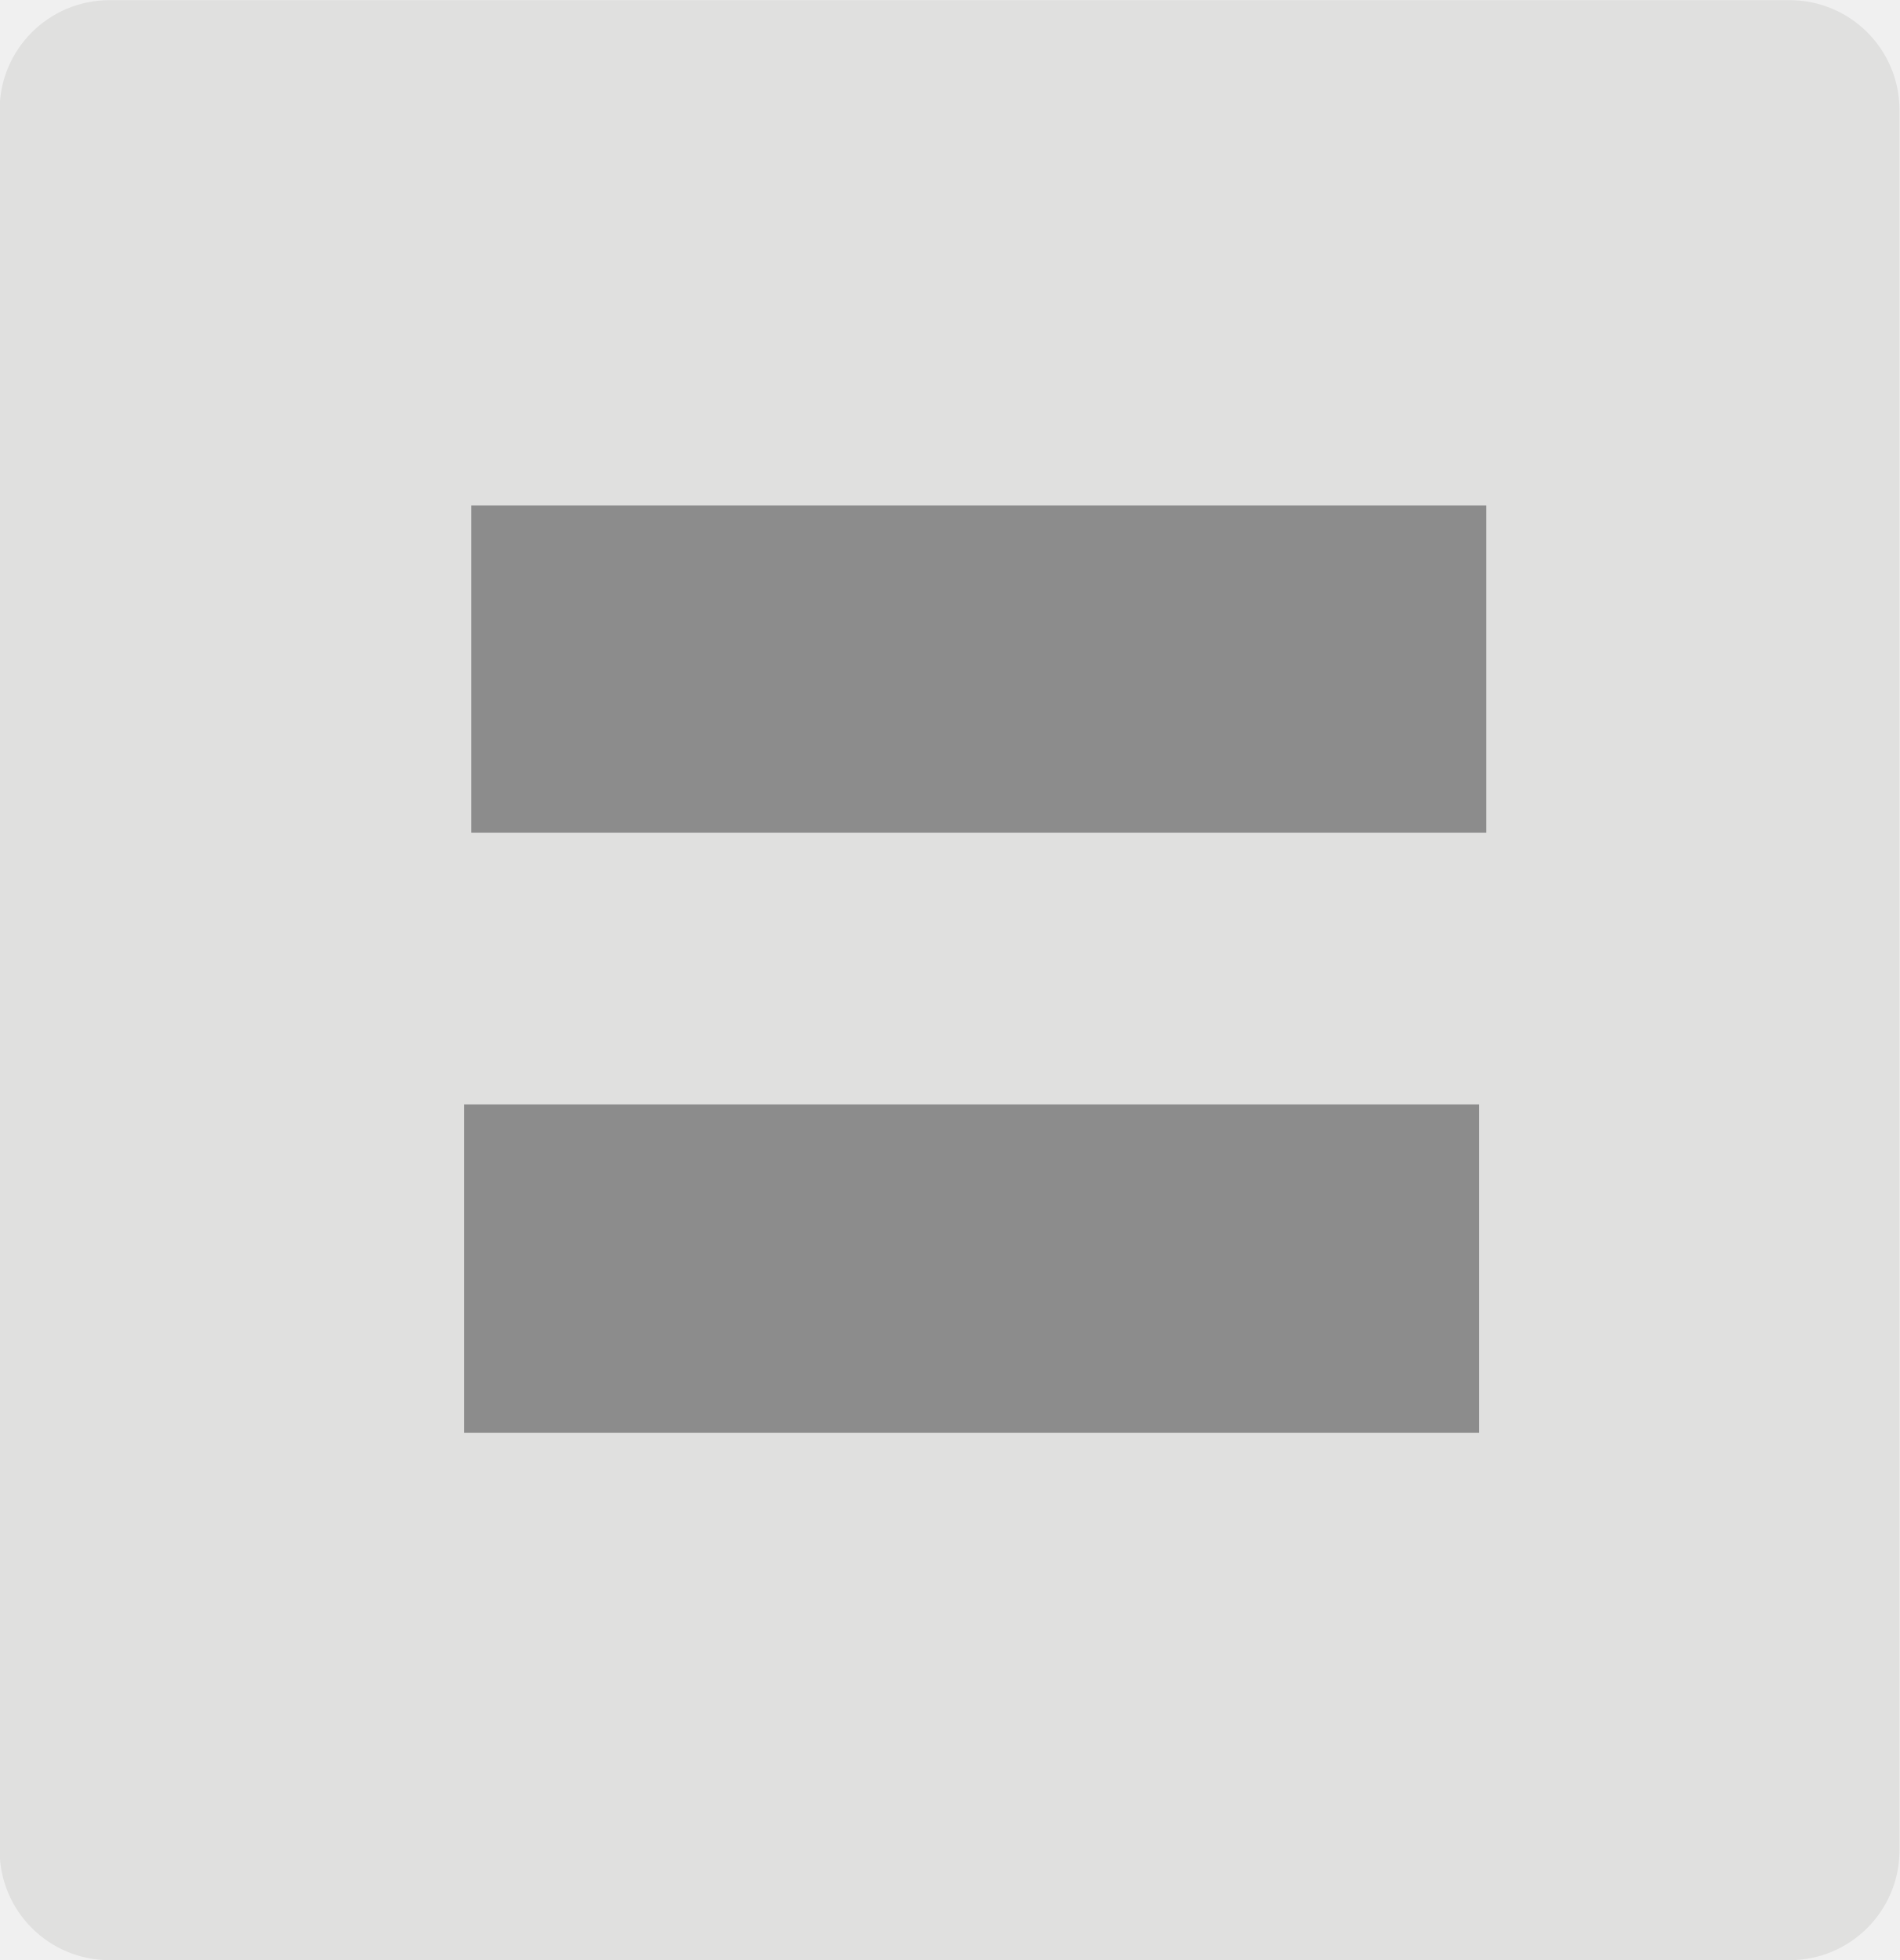
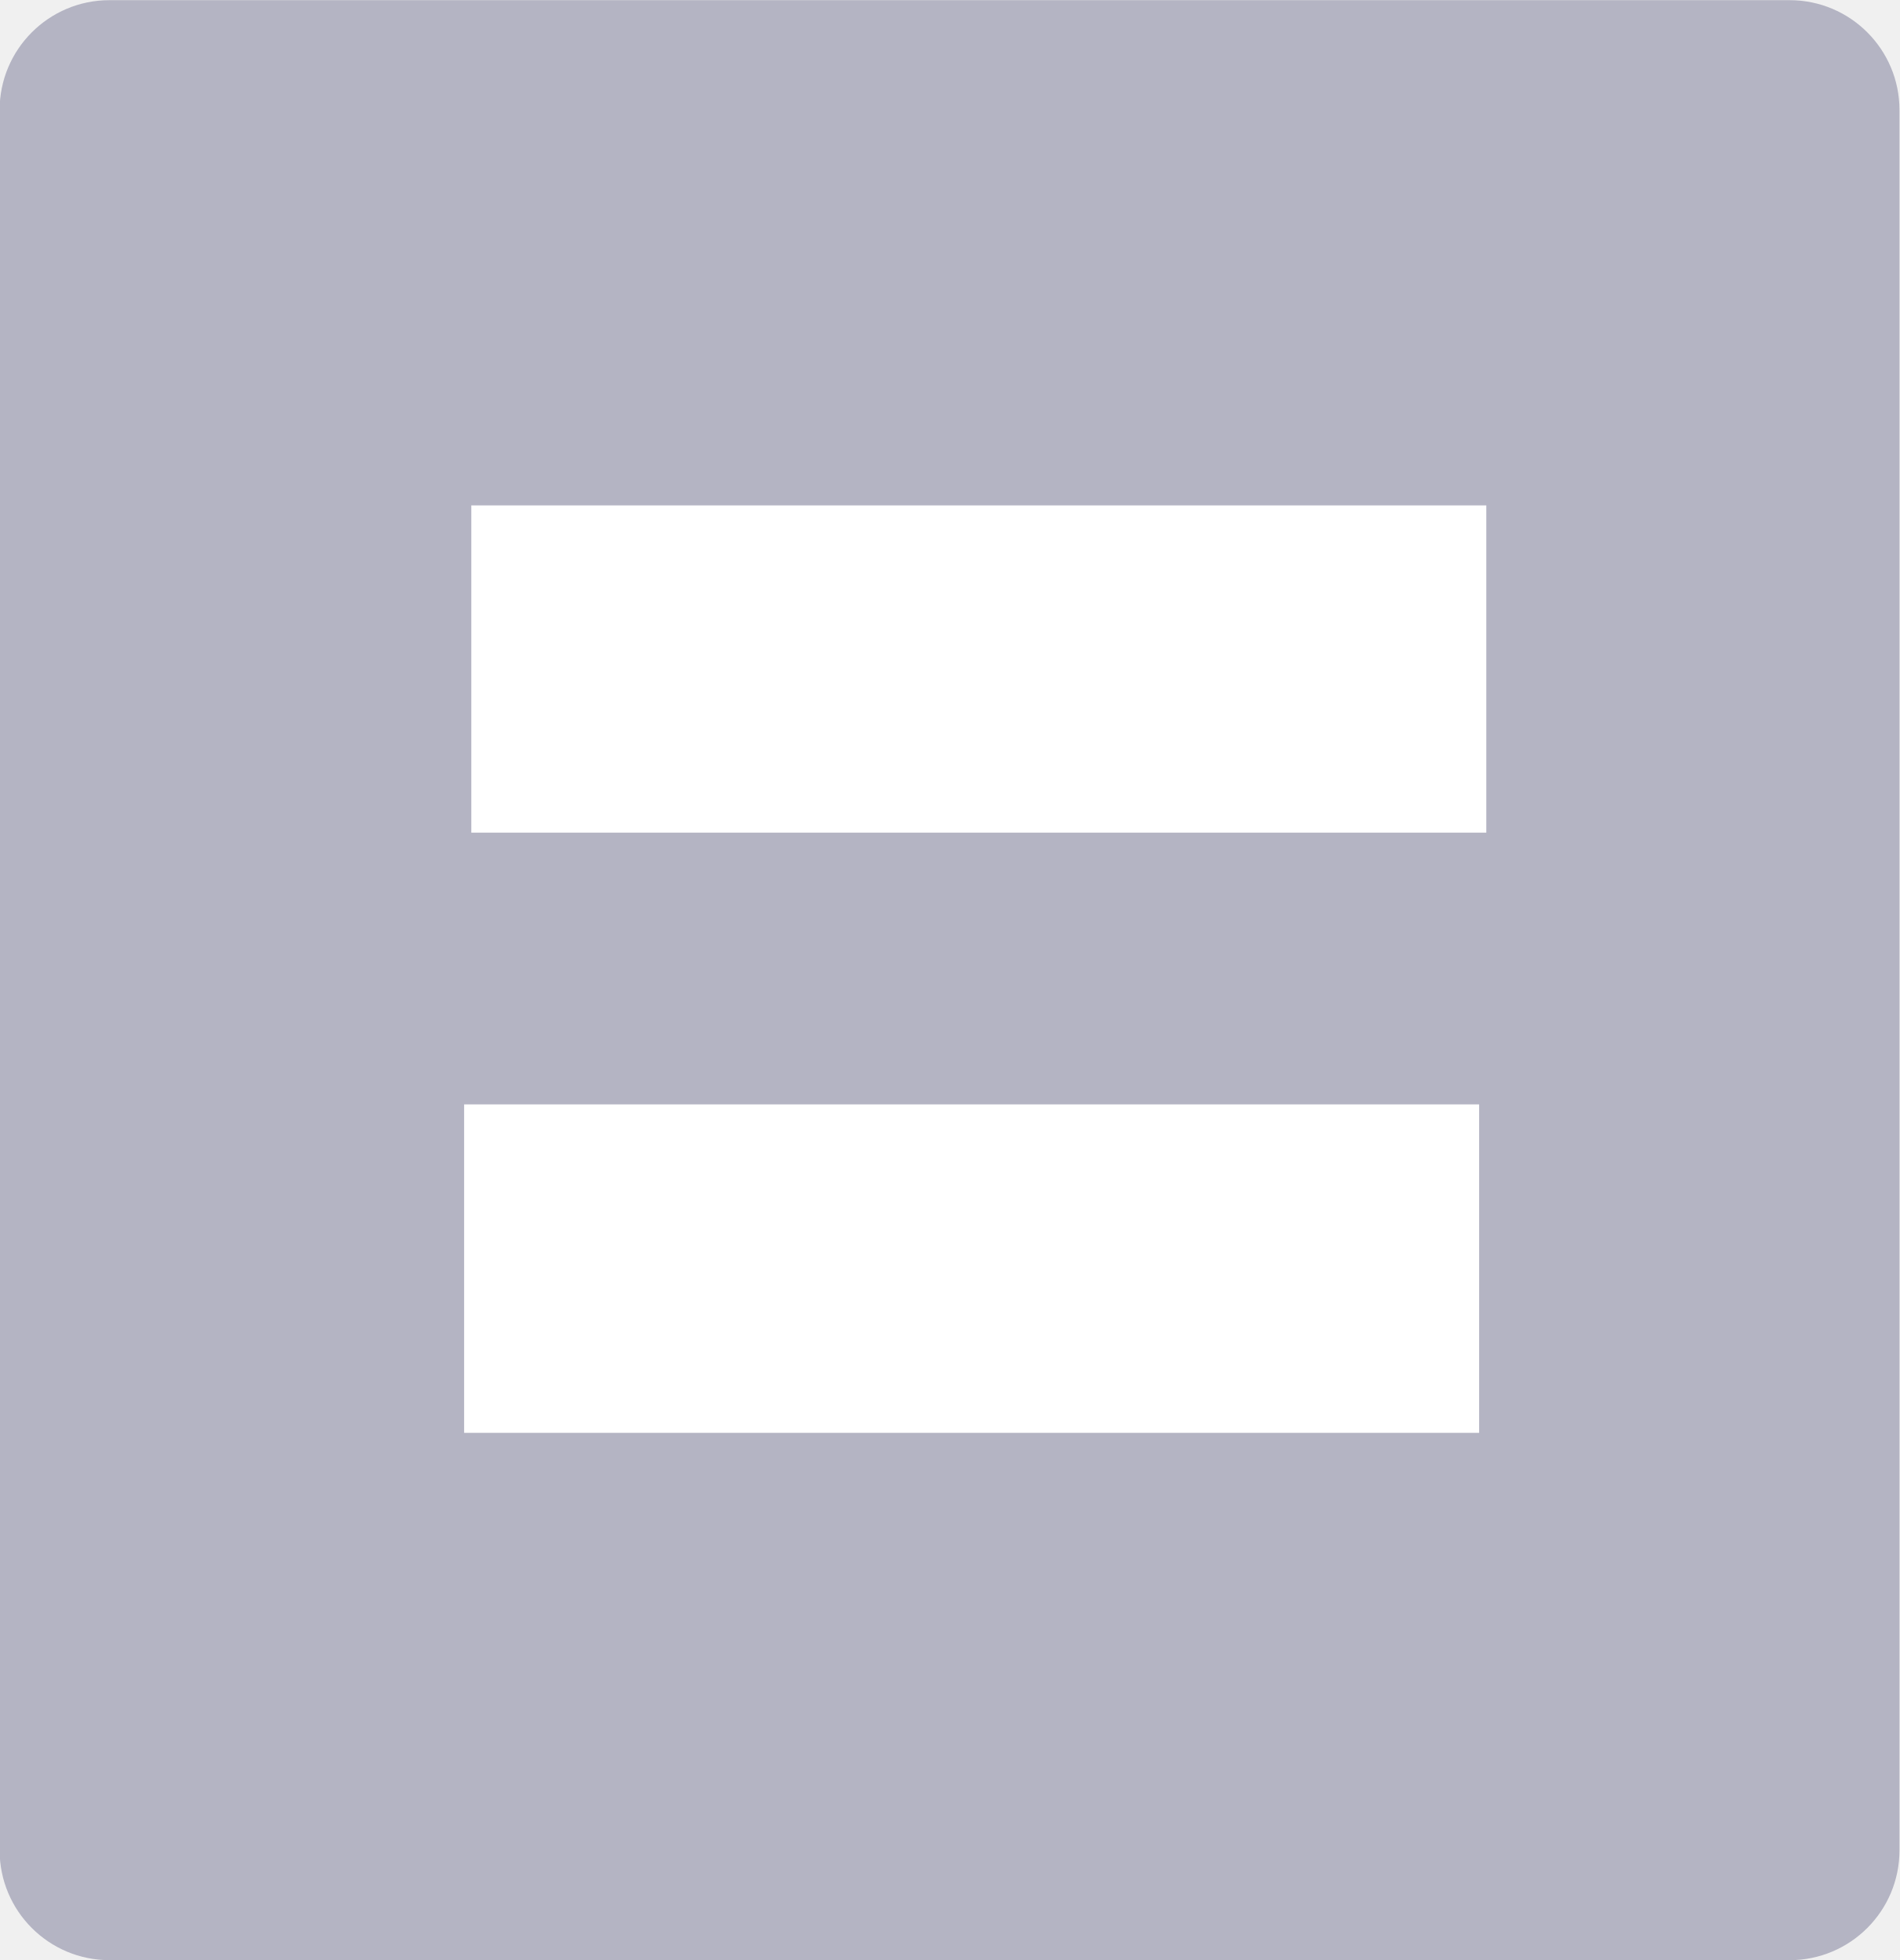
<svg xmlns="http://www.w3.org/2000/svg" xmlns:xlink="http://www.w3.org/1999/xlink" width="1.591mm" height="1.641mm" viewBox="0 0 1.591 1.641" version="1.1" id="svg8">
  <defs id="defs2">
    <linearGradient id="linearGradient831">
      <stop style="stop-color:#000000;stop-opacity:1;" offset="0" id="stop827" />
      <stop style="stop-color:#000000;stop-opacity:0;" offset="1" id="stop829" />
    </linearGradient>
    <linearGradient xlink:href="#linearGradient831" id="linearGradient833" x1="72.945" y1="85.866" x2="73.818" y2="85.866" gradientUnits="userSpaceOnUse" />
  </defs>
  <g id="layer1" transform="translate(-74.96832,-86.74086)">
    <text xml:space="preserve" style="font-style:normal;font-variant:normal;font-weight:normal;font-stretch:normal;font-size:2.822px;line-height:1.25;font-family:'Segoe UI';-inkscape-font-specification:'Segoe UI';font-variant-ligatures:normal;font-variant-caps:normal;font-variant-numeric:normal;font-feature-settings:normal;text-align:justify;letter-spacing:0px;word-spacing:0px;writing-mode:lr-tb;text-anchor:start;fill:#000000;fill-opacity:1;stroke:none;stroke-width:0.265" x="79.375" y="72.104" id="text16" />
-     <rect style="fill:#e0e0df;fill-opacity:1;stroke:none;stroke-width:0;stroke-miterlimit:1;stroke-dasharray:none;stroke-opacity:1" id="rect1" width="1.591" height="1.641" x="74.968" y="86.741" ry="0.092" />
-     <path style="fill:#8c8c8c;fill-opacity:1;fill-rule:evenodd;stroke:#8c8c8c;stroke-width:0.275px;stroke-linecap:butt;stroke-linejoin:miter;stroke-opacity:1" d="m 75.357,87.803 h 0.85" id="path2-5-3" />
-     <path style="fill:#8c8c8c;fill-opacity:1;fill-rule:evenodd;stroke:#8c8c8c;stroke-width:0.274;stroke-linecap:butt;stroke-linejoin:miter;stroke-dasharray:none;stroke-opacity:1" d="m 75.363,87.301 h 0.85" id="path2-5" />
+     <rect style="fill:#b4b4c3;fill-opacity:1;stroke:none;stroke-width:0;stroke-miterlimit:1;stroke-dasharray:none;stroke-opacity:1" id="rect1" width="1.591" height="1.641" x="74.968" y="86.741" ry="0.092" />
+     <path style="fill:#ffffff;fill-opacity:1;fill-rule:evenodd;stroke:#ffffff;stroke-width:0.275px;stroke-linecap:butt;stroke-linejoin:miter;stroke-opacity:1" d="m 75.357,87.803 h 0.85" id="path2-5-3" />
+     <path style="fill:#ffffff;fill-opacity:1;fill-rule:evenodd;stroke:#ffffff;stroke-width:0.274;stroke-linecap:butt;stroke-linejoin:miter;stroke-dasharray:none;stroke-opacity:1" d="m 75.363,87.301 h 0.85" id="path2-5" />
  </g>
</svg>
